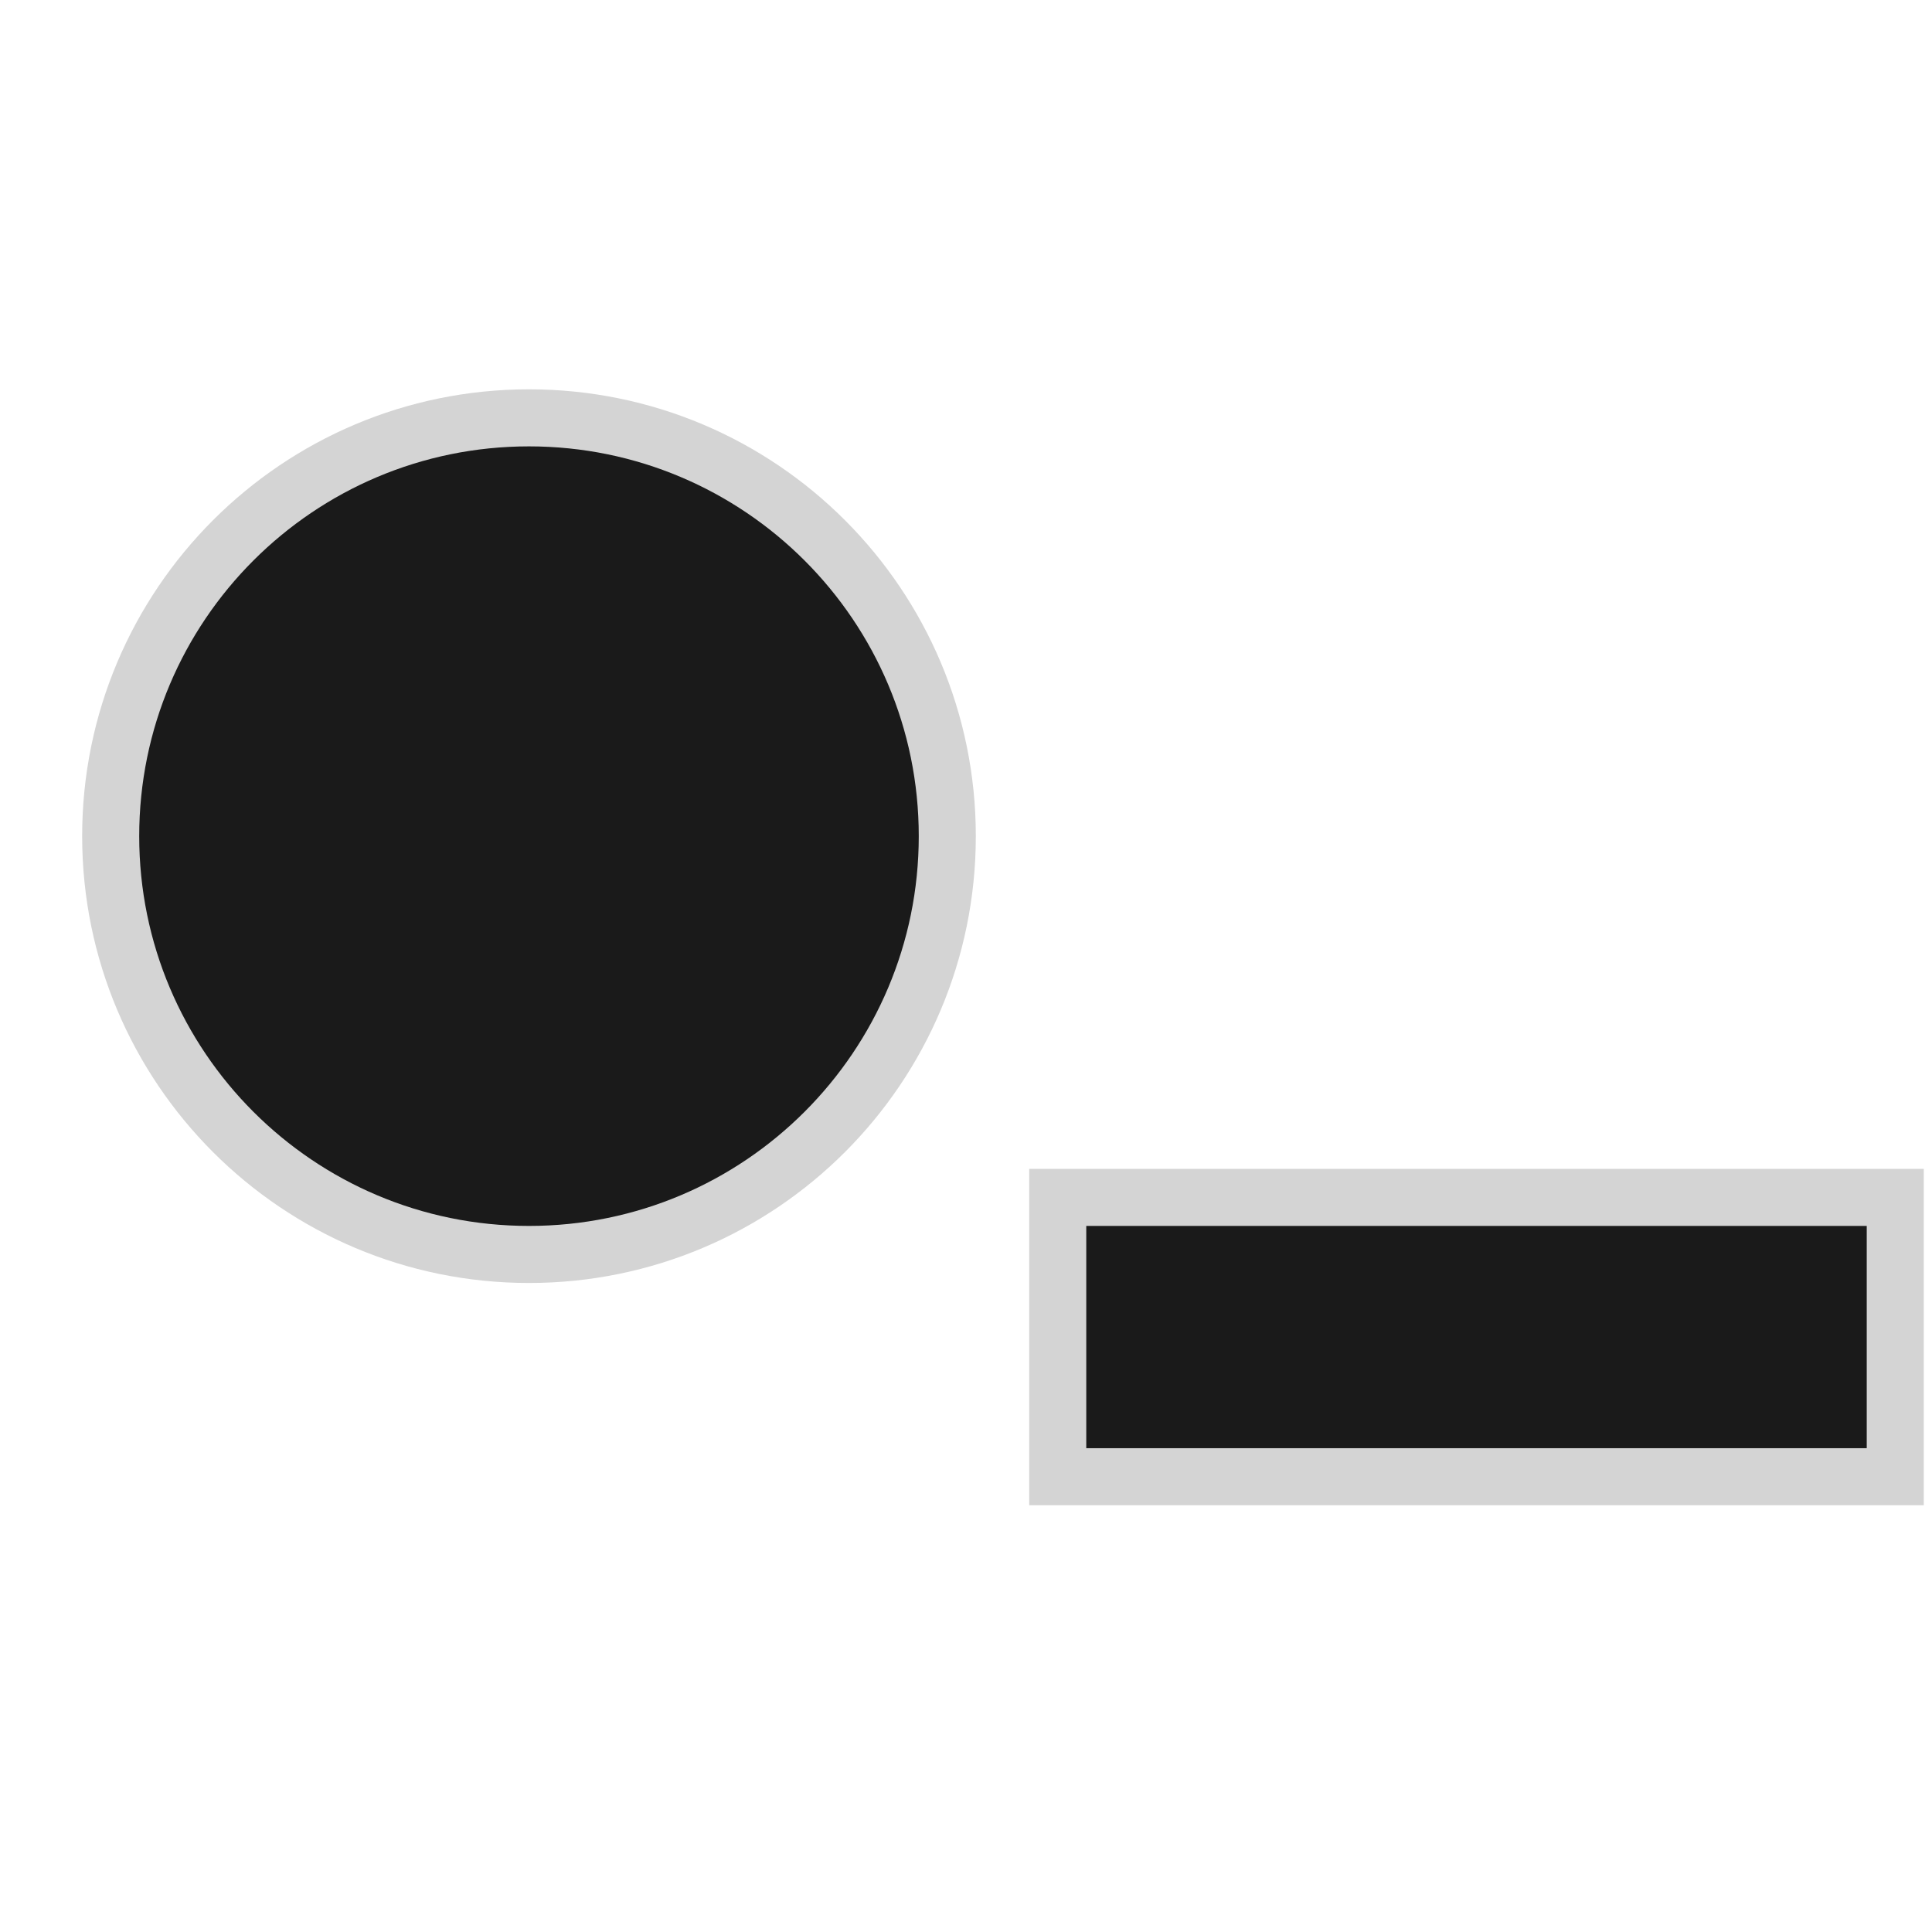
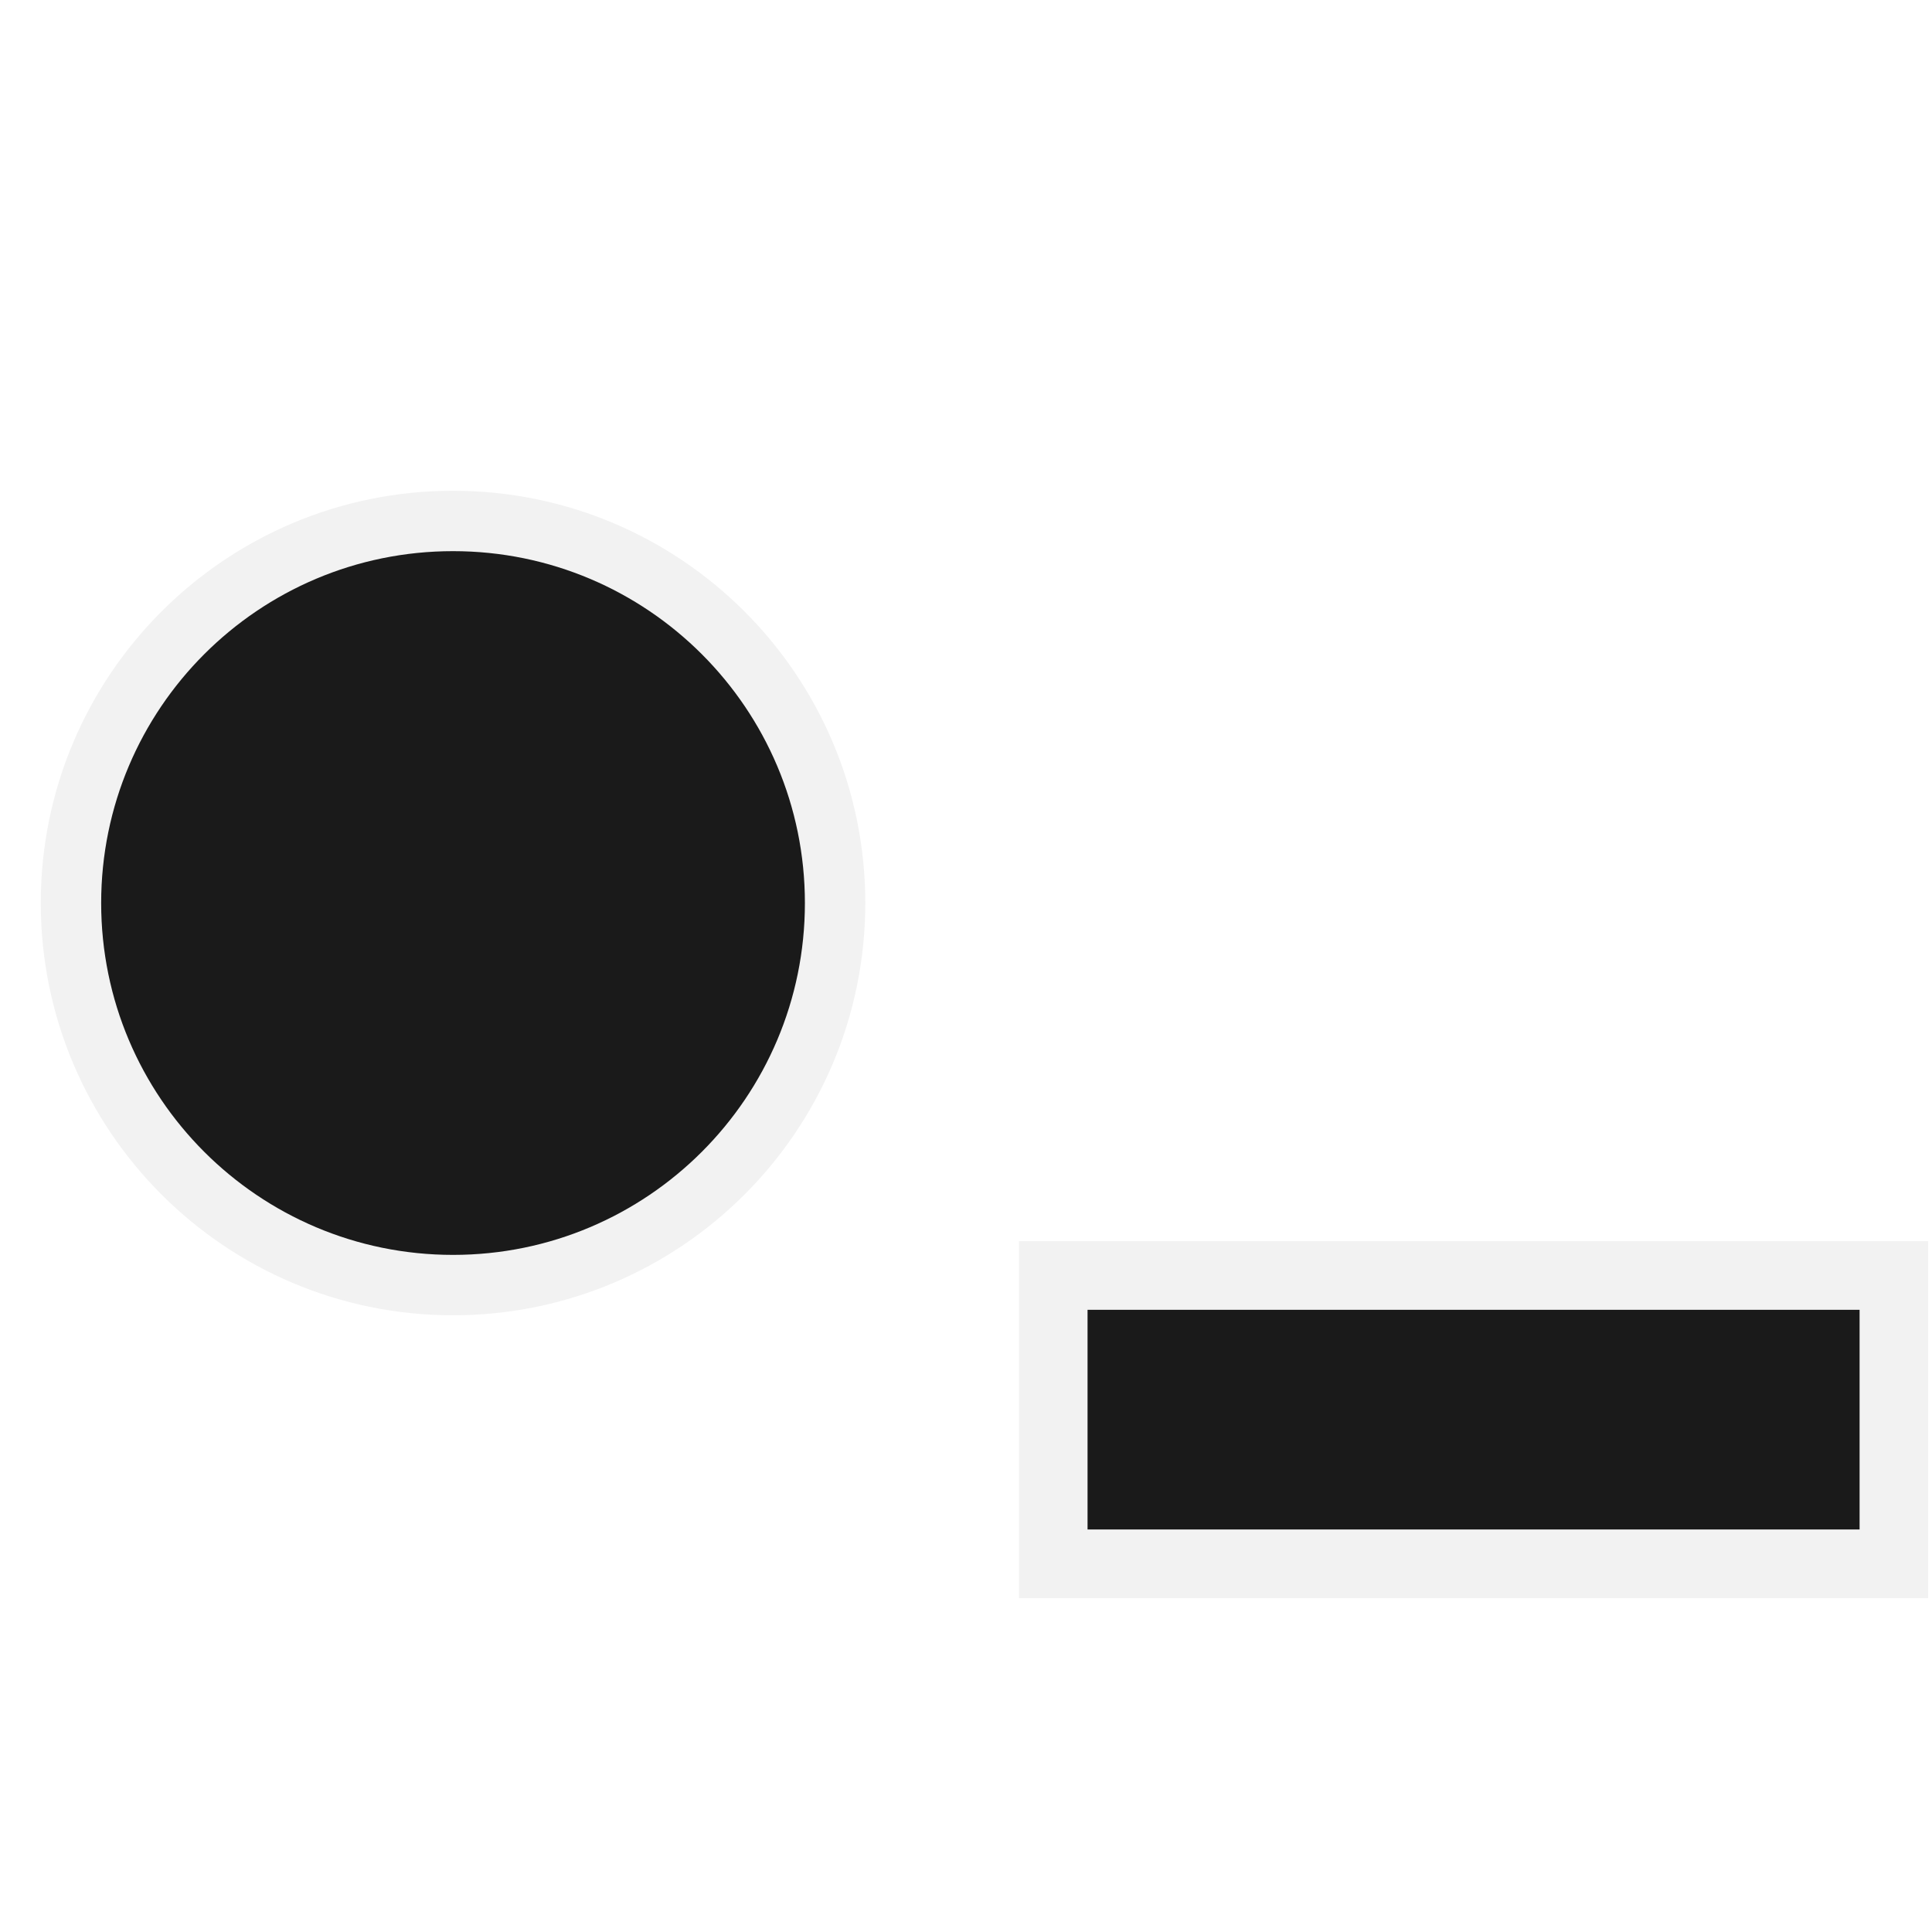
- <svg xmlns="http://www.w3.org/2000/svg" id="svg29" version="1.1" viewBox="0 0 4.233 4.233" height="16" width="16">
+ <svg xmlns="http://www.w3.org/2000/svg" width="48" height="48" viewBox="0 0 12.7 12.7" version="1.1" id="svg29">
  <defs id="defs23" />
  <g id="layer1">
-     <path id="path833" d="M 2.38,2.686 V 3.173 H 4.09 V 2.686 Z" style="color:#bebebe;fill:none;stroke:#d4d4d4;stroke-width:0.25;stroke-opacity:1;marker:none" />
-     <circle cy="1.832" cx="1.159" id="circle835" style="fill:none;stroke:#d4d4d4;stroke-width:0.25;stroke-linecap:round;stroke-opacity:1;stop-color:#000000" r="0.854" />
-     <path style="color:#bebebe;fill:#1a1a1a;stroke-width:0.25;marker:none" d="M 2.38,2.686 V 3.173 H 4.09 V 2.686 Z" id="path17" />
-     <circle style="fill:#1a1a1a;stroke-width:0.25;stroke-linecap:round;stop-color:#000000" id="path12" cx="1.159" cy="1.832" r="0.854" />
+     <circle r="2.313" cy="5.936" cx="2.978" id="circle835" style="fill:none;stroke:#f2f2f2;stroke-width:0.794;stroke-linecap:round;stroke-opacity:1;stop-color:#000000" />
+     <circle style="fill:#1a1a1a;stroke-width:4.699;stroke-linecap:round;stop-color:#000000" id="path12" cx="2.978" cy="5.936" r="2.313" />
+     <path id="path53" d="M 7.149,8.61 V 10.054 H 12.224 V 8.61 Z" style="color:#bebebe;fill:none;stroke:#f2f2f2;stroke-width:0.902;marker:none" />
+     <path style="color:#bebebe;fill:#1a1a1a;stroke-width:0.902;marker:none" d="M 7.149,8.61 V 10.054 H 12.224 V 8.61 Z" id="path17" />
  </g>
</svg>
